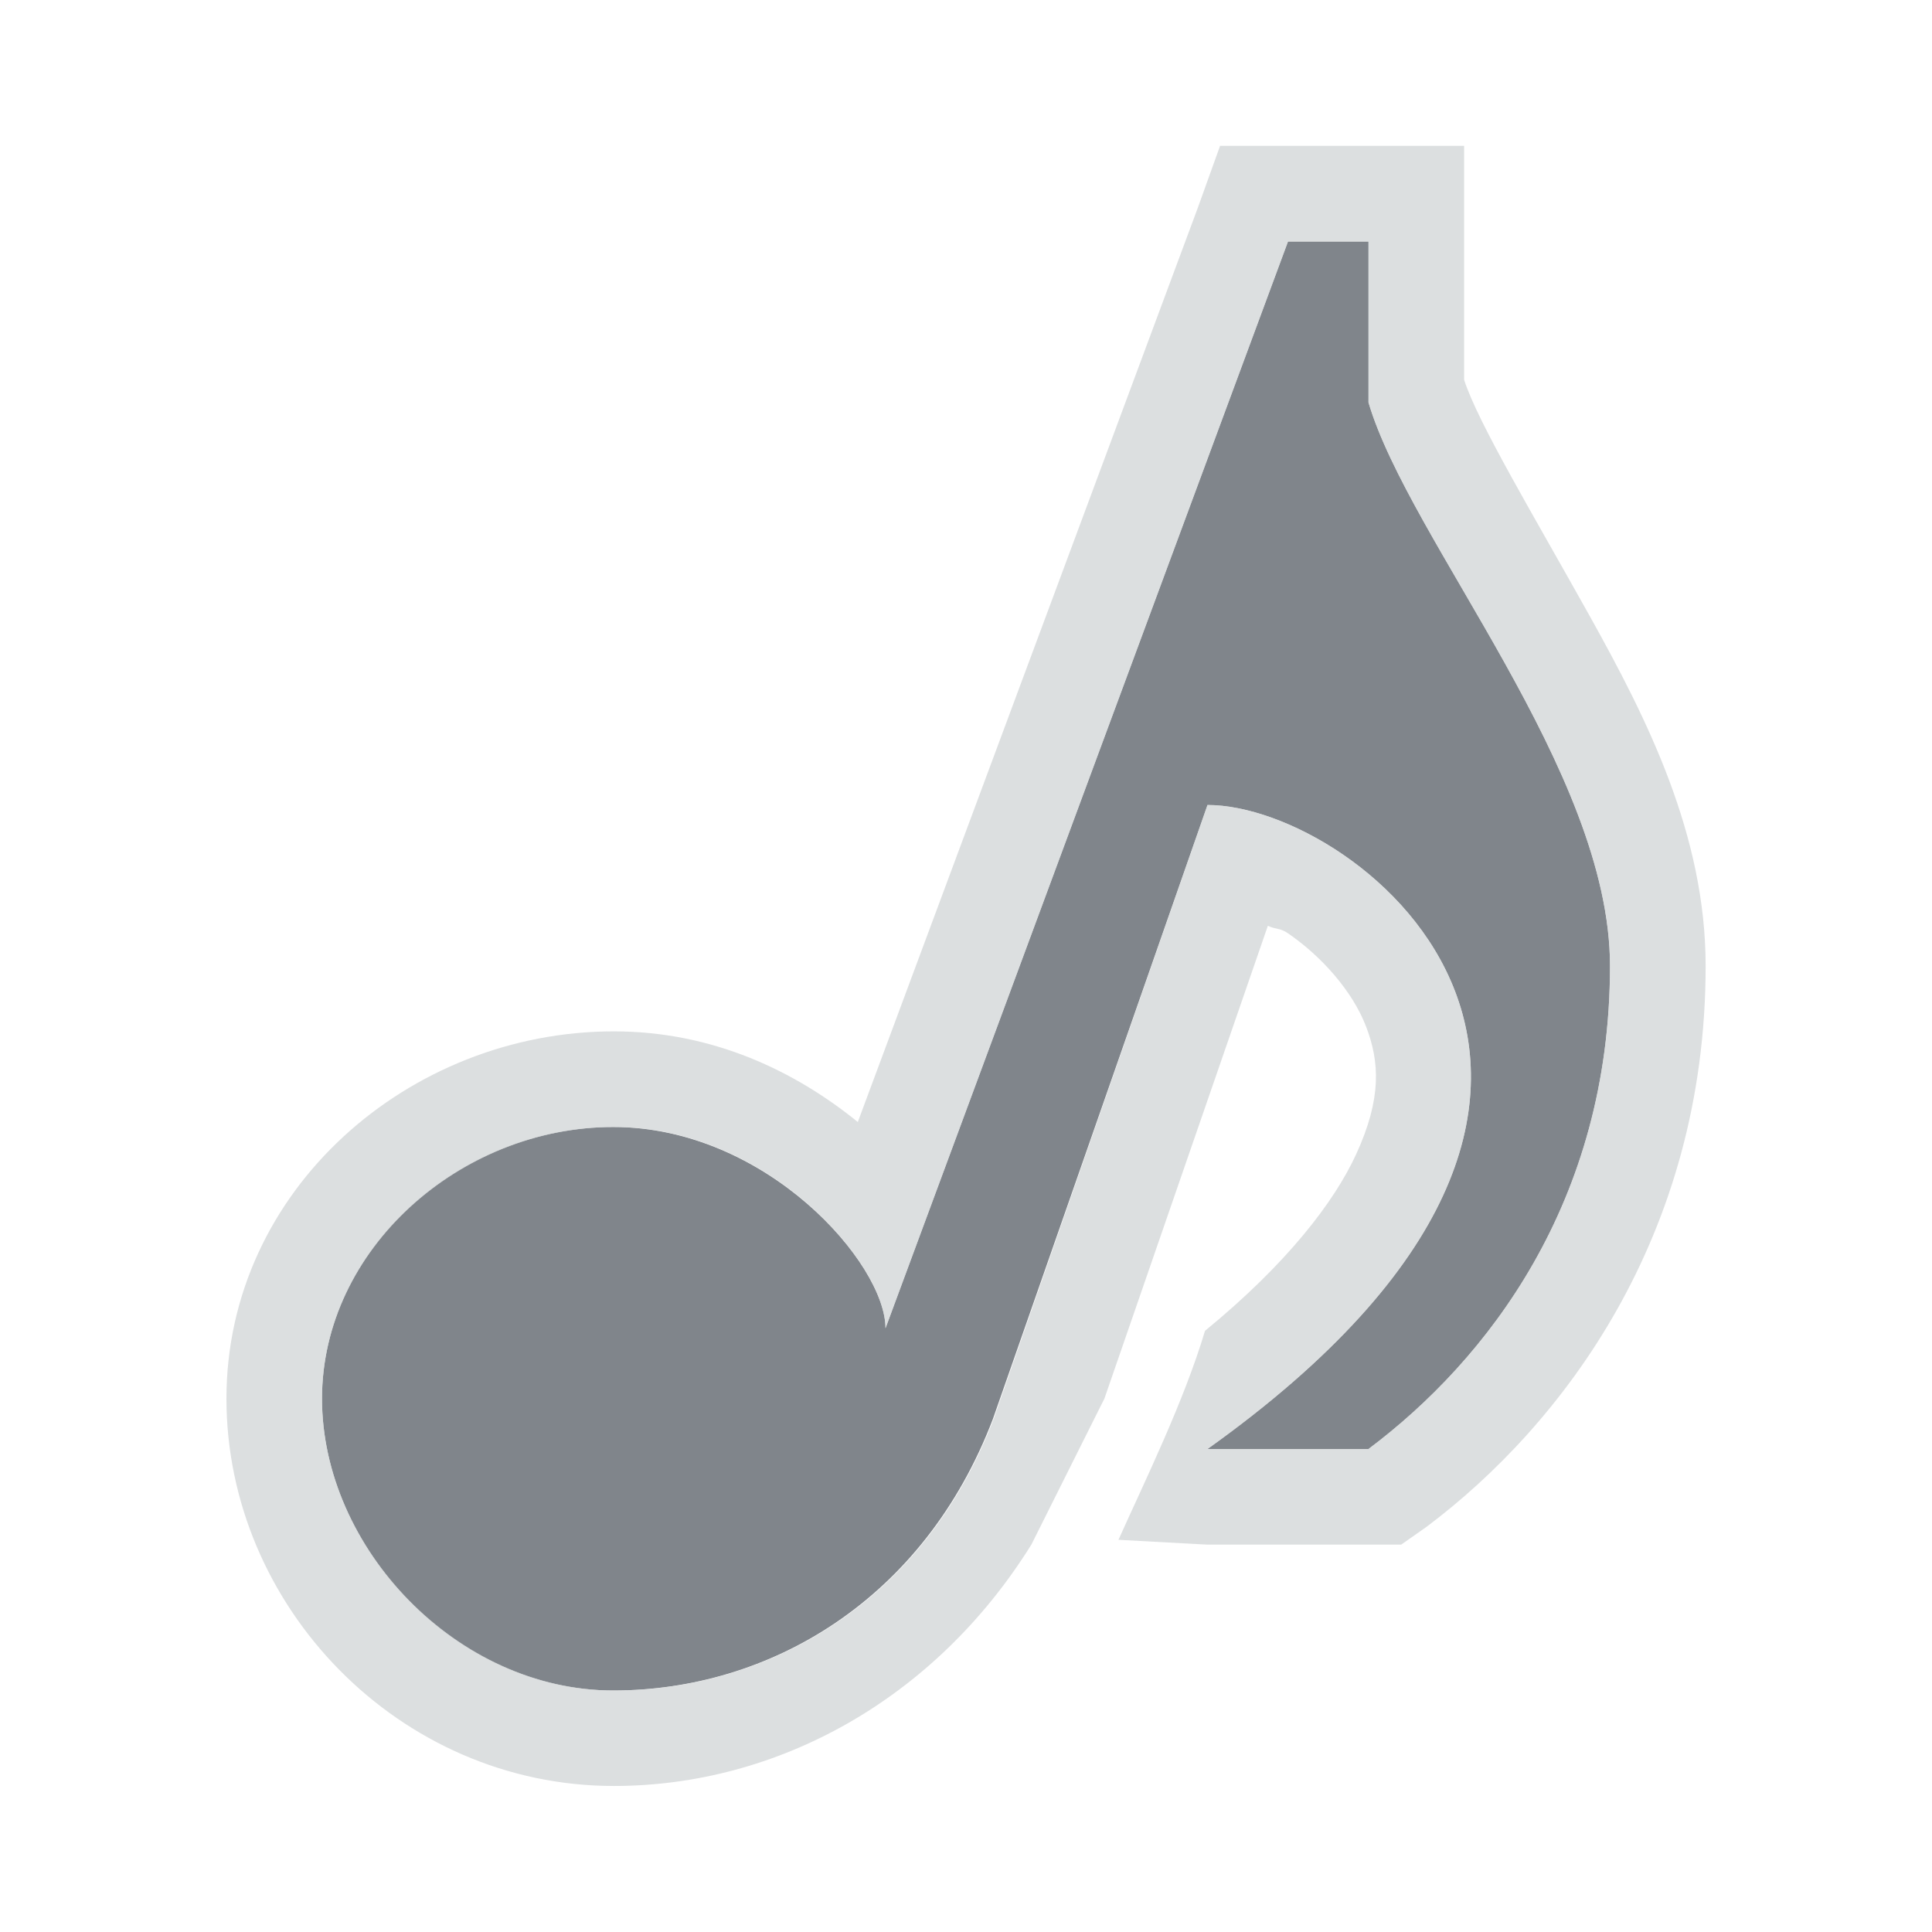
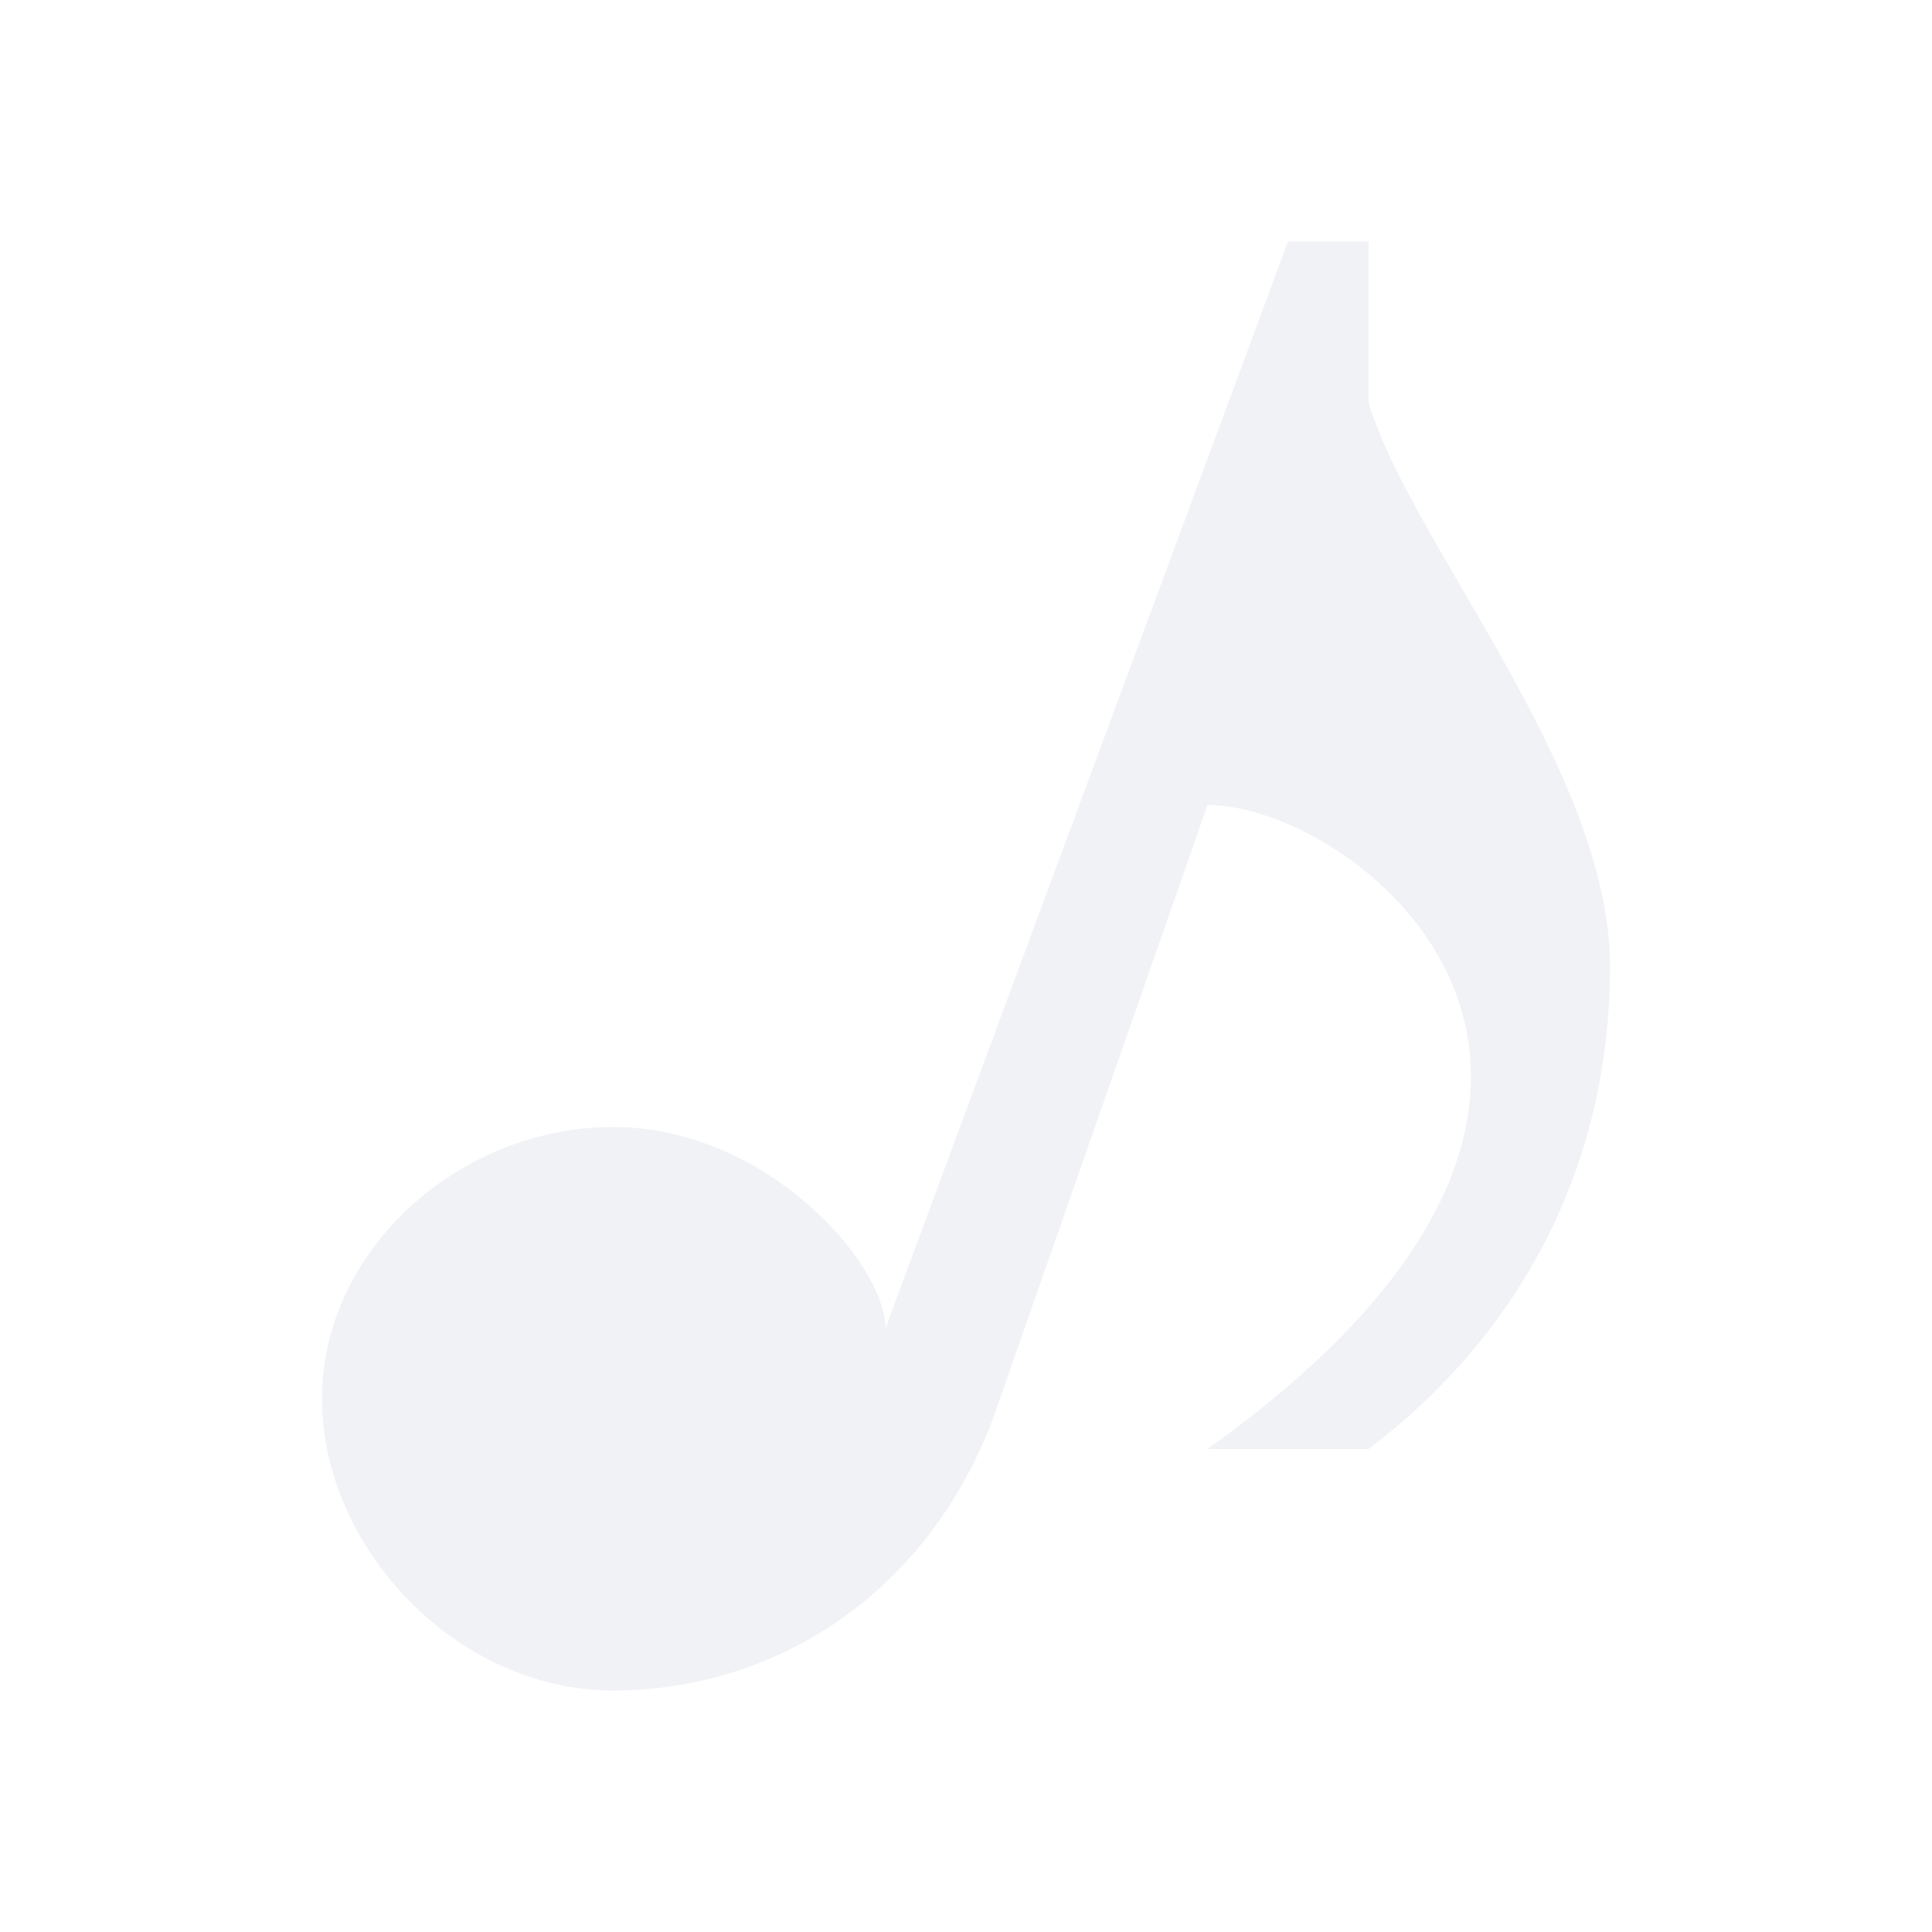
<svg xmlns="http://www.w3.org/2000/svg" id="svg13094" height="24" width="24" version="1.1">
  <defs id="defs13" />
-   <path style="fill:#434a54;fill-opacity:0.675;fill-rule:nonzero" d="M 16,3 11,16.5 C 11,15.699 9.523,14 7.616,14 5.71,14 4,15.522 4,17.375 4,19.228 5.673,21 7.616,21 c 1.944,0 3.863,-1.125 4.719,-3.375 L 15,10 c 1.894,0 6.305,3.5 0,8 l 2,0 c 1.472,-1.104 3,-3.066 3,-6 0,-2.43 -2.491,-5.281 -3,-7 l 0,-2 z" id="path2983" />
-   <path style="font-size:medium;font-style:normal;font-variant:normal;font-weight:normal;font-stretch:normal;text-indent:0;text-align:start;text-decoration:none;line-height:normal;letter-spacing:normal;word-spacing:normal;text-transform:none;direction:ltr;block-progression:tb;writing-mode:lr-tb;text-anchor:start;baseline-shift:baseline;color:#000000;fill:#d1d4d6;fill-opacity:0.743;fill-rule:nonzero;stroke:none;stroke-width:2;marker:none;visibility:visible;display:inline;overflow:visible;enable-background:accumulate;font-family:Sans;-inkscape-font-specification:Sans" d="M 15.156,1.812 14.875,2.594 10.656,13.938 C 9.884,13.312 8.863,12.812 7.625,12.812 c -2.545,0 -4.812,1.971 -4.812,4.562 0,2.575 2.14,4.812 4.812,4.812 2.026,0 3.987,-1.071 5.188,-3 L 13.656,17.5 13.719,17.375 15.75,11.5 c 0.105,0.051 0.147,0.023 0.25,0.094 0.416,0.285 0.801,0.718 0.969,1.156 0.168,0.438 0.199,0.892 -0.125,1.594 -0.269,0.584 -0.853,1.351 -1.875,2.188 -0.264,0.882 -0.736,1.841 -1.075,2.596 L 15,19.188 l 2,0 0.406,0 0.312,-0.219 C 19.418,17.694 21.188,15.35 21.188,12 21.188,10.375 20.464,8.937 19.75,7.656 19.051,6.402 18.362,5.257 18.188,4.719 l 0,-1.719 0,-1.188 -1.188,0 -1,0 z M 16,3 l 1,0 0,2 c 0.509,1.719 3,4.57 3,7 0,2.934 -1.528,4.896 -3,6 l -2,0 c 6.305,-4.5 1.894,-8 0,-8 l -2.656,7.625 C 11.488,19.875 9.569,21 7.625,21 5.681,21 4,19.228 4,17.375 4,15.522 5.719,14 7.625,14 9.531,14 11,15.699 11,16.5 z" id="path12179" />
+   <path id="path12179" d="M 16,3 11,16.5 C 11,15.699 9.523,14 7.616,14 5.71,14 4,15.522 4,17.375 4,19.228 5.673,21 7.616,21 c 1.944,0 3.863,-1.125 4.719,-3.375 L 15,10 c 1.894,0 6.305,3.5 0,8 l 2,0 c 1.472,-1.104 3,-3.066 3,-6 0,-2.43 -2.491,-5.281 -3,-7 l 0,-2 z" style="fill:#EDEFF3;fill-opacity:0.758;fill-rule:nonzero" />
</svg>
